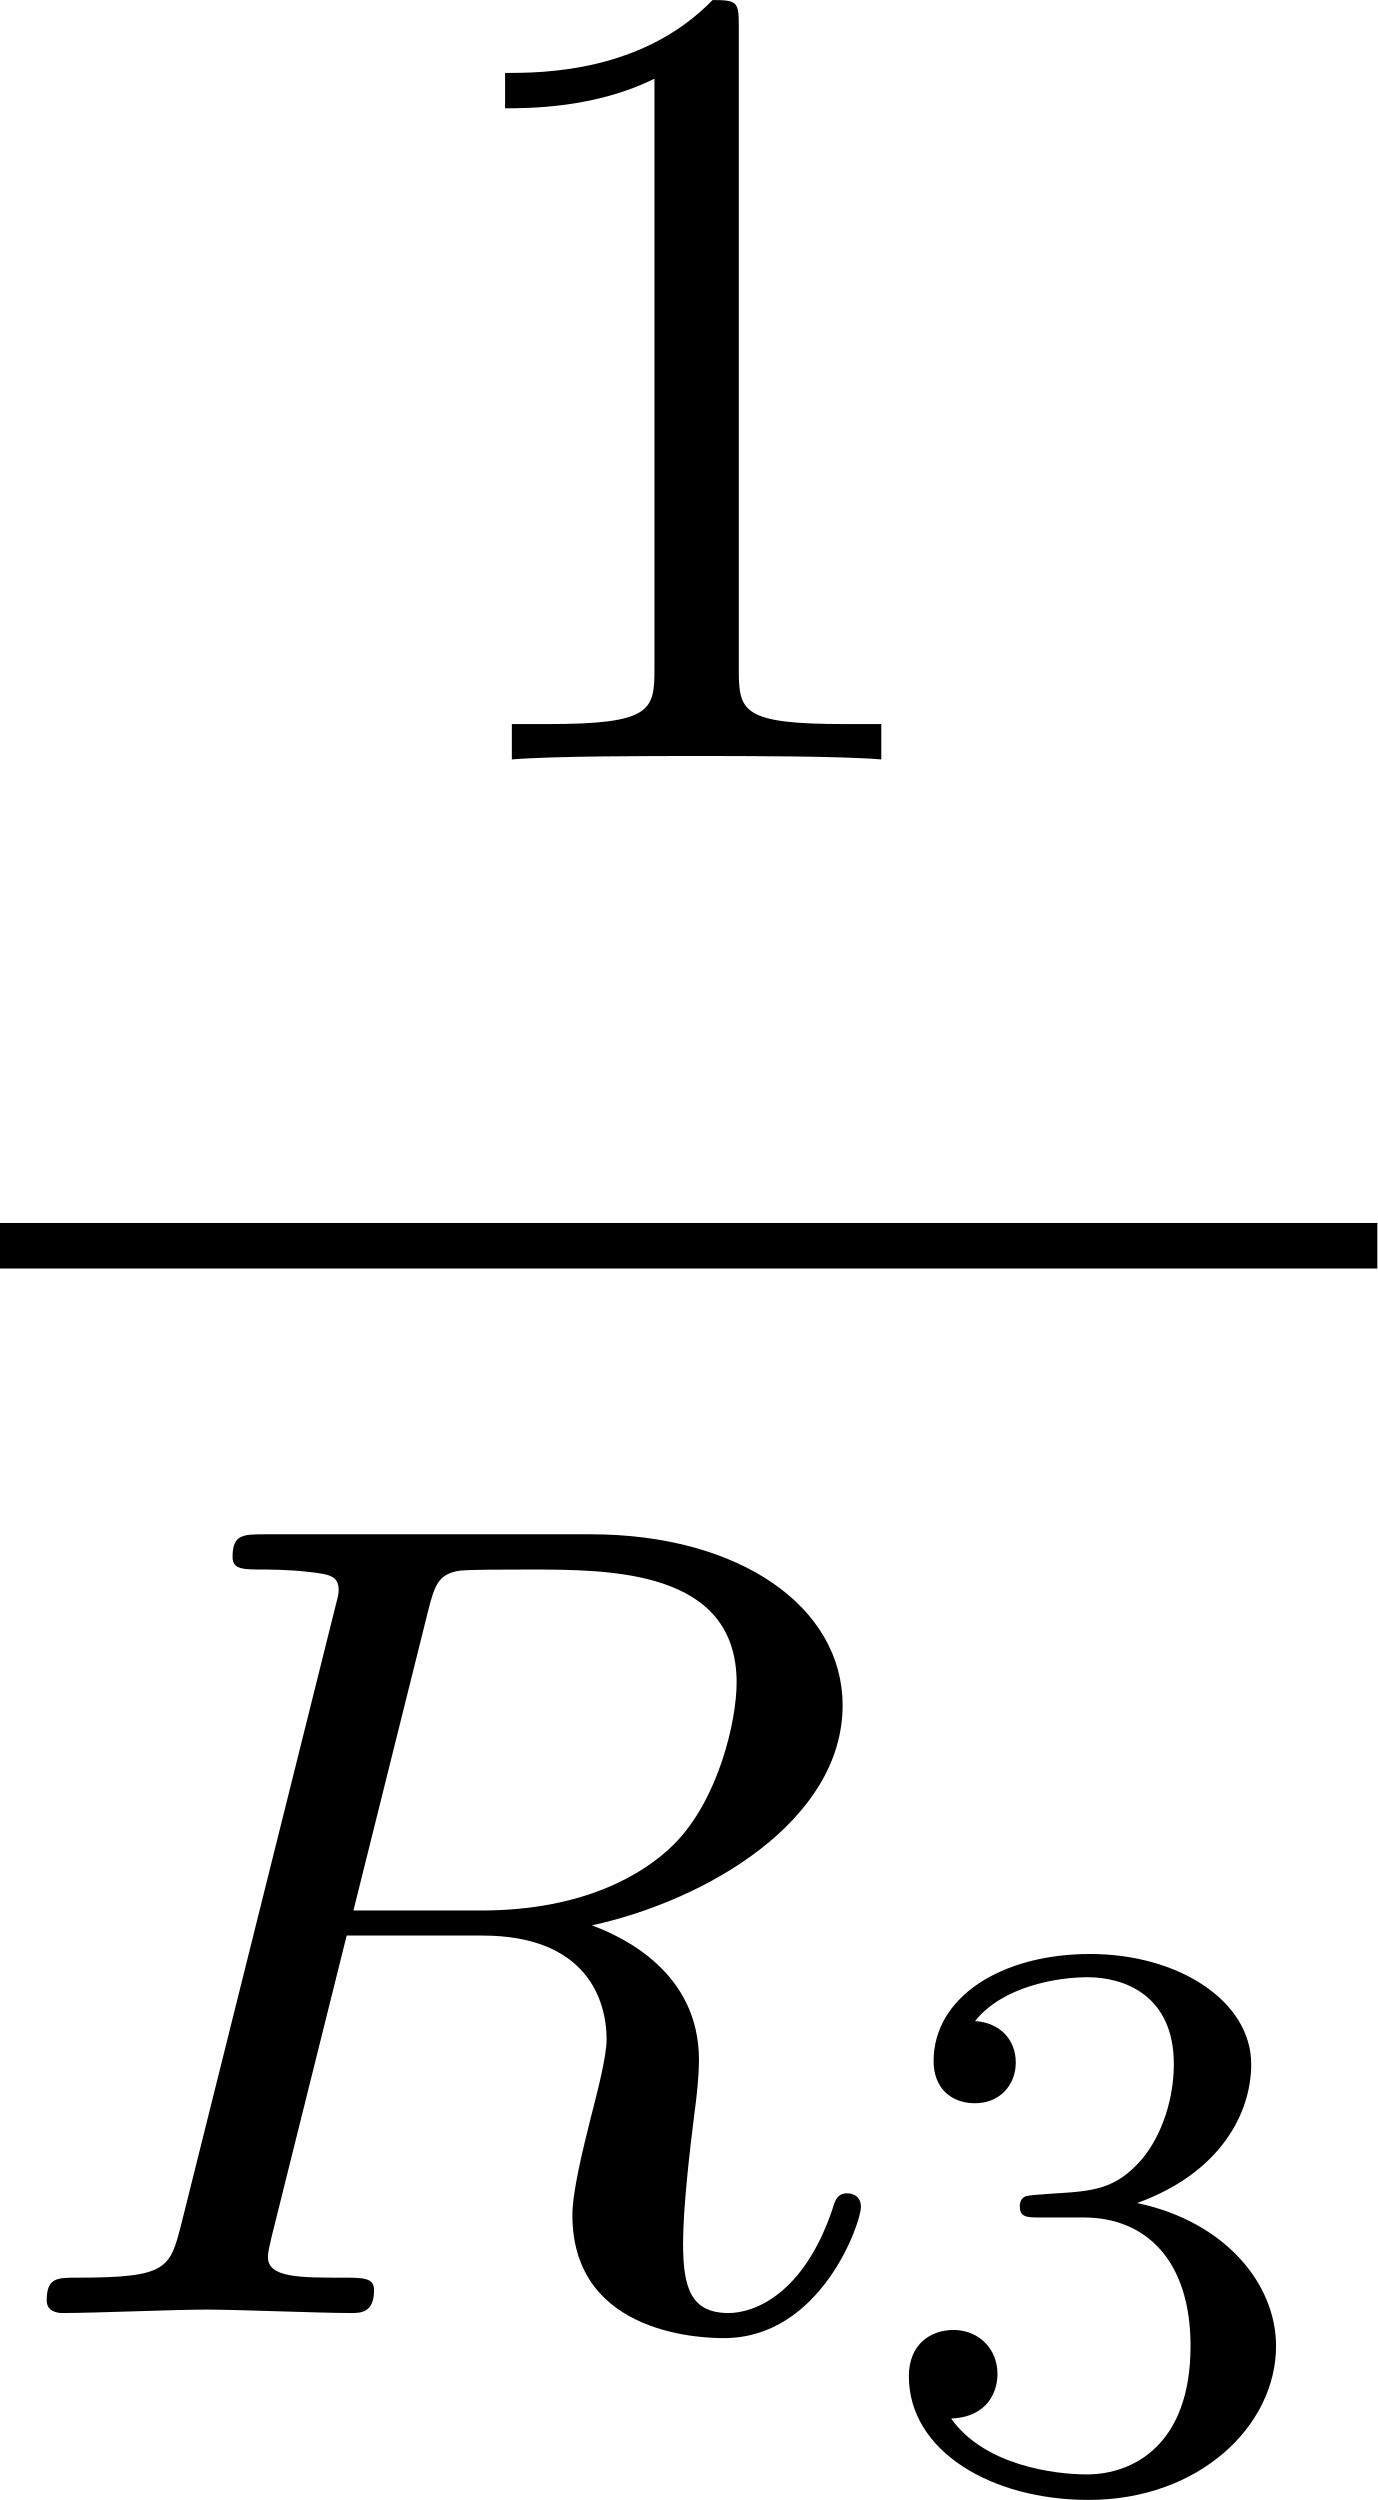
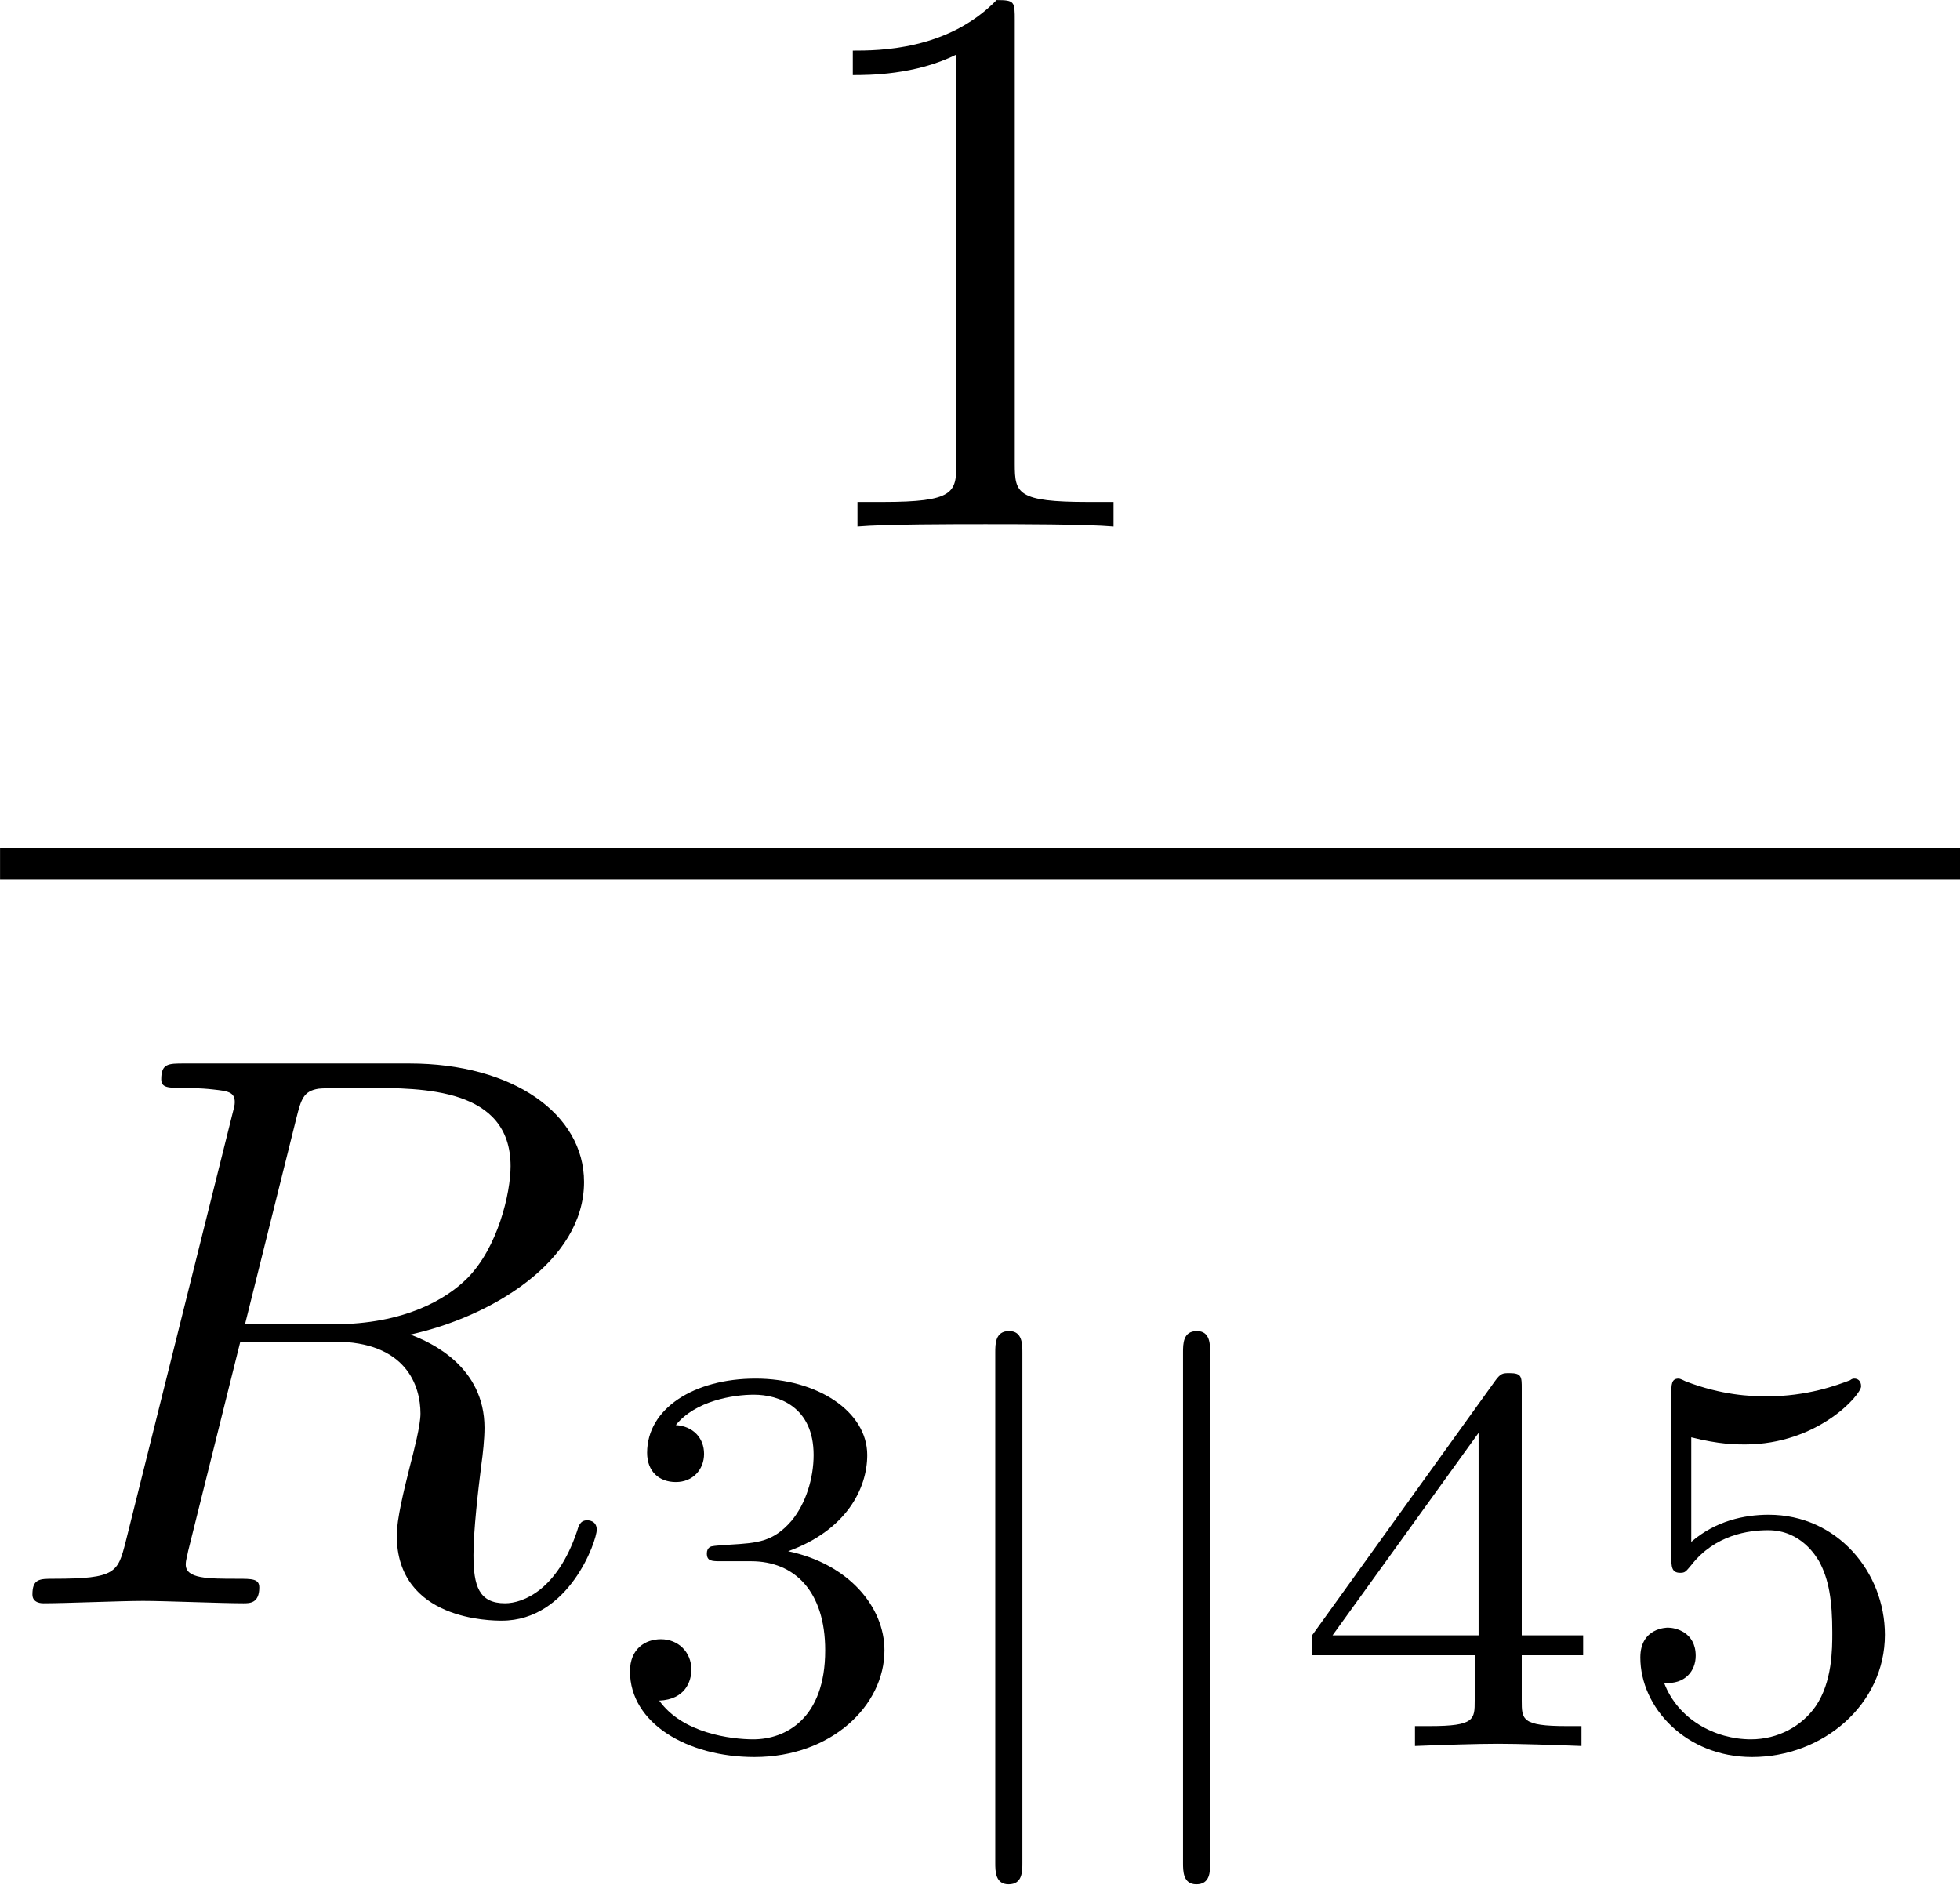
- <svg xmlns="http://www.w3.org/2000/svg" xmlns:xlink="http://www.w3.org/1999/xlink" version="1.1" width="16.847pt" height="30.58pt" viewBox="439.908 457.129 16.847 30.58">
+ <svg xmlns="http://www.w3.org/2000/svg" xmlns:xlink="http://www.w3.org/1999/xlink" version="1.1" width="34.592pt" height="33.252pt" viewBox="253.406 391.943 34.592 33.252">
  <defs>
-     <path id="g12-51" d="M1.904-2.329C2.448-2.329 2.838-1.953 2.838-1.206C2.838-.342 2.336-.084 1.932-.084C1.653-.084 1.039-.16 .746-.572C1.074-.586 1.151-.816 1.151-.962C1.151-1.186 .983-1.346 .767-1.346C.572-1.346 .377-1.227 .377-.941C.377-.286 1.102 .139 1.946 .139C2.915 .139 3.585-.509 3.585-1.206C3.585-1.75 3.138-2.294 2.371-2.455C3.103-2.72 3.368-3.243 3.368-3.668C3.368-4.219 2.734-4.631 1.96-4.631S.593-4.254 .593-3.696C.593-3.459 .746-3.327 .955-3.327C1.172-3.327 1.311-3.487 1.311-3.682C1.311-3.884 1.172-4.031 .955-4.045C1.2-4.352 1.681-4.428 1.939-4.428C2.253-4.428 2.692-4.275 2.692-3.668C2.692-3.375 2.594-3.055 2.413-2.838C2.183-2.573 1.988-2.559 1.639-2.538C1.465-2.525 1.451-2.525 1.416-2.518C1.402-2.518 1.346-2.504 1.346-2.427C1.346-2.329 1.409-2.329 1.527-2.329H1.904Z" />
-     <path id="g8-82" d="M3.736-6.117C3.796-6.356 3.826-6.456 4.015-6.486C4.105-6.496 4.423-6.496 4.623-6.496C5.33-6.496 6.436-6.496 6.436-5.509C6.436-5.171 6.276-4.483 5.888-4.095C5.629-3.836 5.101-3.517 4.204-3.517H3.088L3.736-6.117ZM5.171-3.387C6.177-3.606 7.362-4.304 7.362-5.31C7.362-6.167 6.466-6.804 5.161-6.804H2.321C2.122-6.804 2.032-6.804 2.032-6.605C2.032-6.496 2.122-6.496 2.311-6.496C2.331-6.496 2.521-6.496 2.69-6.476C2.869-6.456 2.959-6.446 2.959-6.316C2.959-6.276 2.949-6.247 2.919-6.127L1.584-.777C1.484-.389 1.465-.309 .677-.309C.498-.309 .408-.309 .408-.11C.408 0 .528 0 .548 0C.827 0 1.524-.03 1.803-.03S2.79 0 3.068 0C3.148 0 3.268 0 3.268-.199C3.268-.309 3.178-.309 2.989-.309C2.62-.309 2.341-.309 2.341-.488C2.341-.548 2.361-.598 2.371-.658L3.029-3.298H4.214C5.121-3.298 5.3-2.74 5.3-2.391C5.3-2.242 5.22-1.933 5.161-1.704C5.091-1.425 5.001-1.056 5.001-.857C5.001 .219 6.197 .219 6.326 .219C7.173 .219 7.522-.787 7.522-.927C7.522-1.046 7.412-1.046 7.402-1.046C7.313-1.046 7.293-.976 7.273-.907C7.024-.169 6.595 0 6.366 0C6.037 0 5.968-.219 5.968-.608C5.968-.917 6.027-1.425 6.067-1.743C6.087-1.883 6.107-2.072 6.107-2.212C6.107-2.979 5.44-3.288 5.171-3.387Z" />
-     <path id="g11-49" d="M2.929-6.376C2.929-6.615 2.929-6.635 2.7-6.635C2.082-5.998 1.205-5.998 .887-5.998V-5.689C1.086-5.689 1.674-5.689 2.192-5.948V-.787C2.192-.428 2.162-.309 1.265-.309H.946V0C1.295-.03 2.162-.03 2.56-.03S3.826-.03 4.174 0V-.309H3.856C2.959-.309 2.929-.418 2.929-.787V-6.376Z" />
+     <path id="g13-106" d="M1.353-4.958C1.353-5.063 1.353-5.23 1.186-5.23C1.011-5.23 1.011-5.07 1.011-4.958V1.471C1.011 1.576 1.011 1.743 1.179 1.743C1.353 1.743 1.353 1.583 1.353 1.471V-4.958Z" />
+     <path id="g18-51" d="M1.904-2.329C2.448-2.329 2.838-1.953 2.838-1.206C2.838-.342 2.336-.084 1.932-.084C1.653-.084 1.039-.16 .746-.572C1.074-.586 1.151-.816 1.151-.962C1.151-1.186 .983-1.346 .767-1.346C.572-1.346 .377-1.227 .377-.941C.377-.286 1.102 .139 1.946 .139C2.915 .139 3.585-.509 3.585-1.206C3.585-1.75 3.138-2.294 2.371-2.455C3.103-2.72 3.368-3.243 3.368-3.668C3.368-4.219 2.734-4.631 1.96-4.631S.593-4.254 .593-3.696C.593-3.459 .746-3.327 .955-3.327C1.172-3.327 1.311-3.487 1.311-3.682C1.311-3.884 1.172-4.031 .955-4.045C1.2-4.352 1.681-4.428 1.939-4.428C2.253-4.428 2.692-4.275 2.692-3.668C2.692-3.375 2.594-3.055 2.413-2.838C2.183-2.573 1.988-2.559 1.639-2.538C1.465-2.525 1.451-2.525 1.416-2.518C1.402-2.518 1.346-2.504 1.346-2.427C1.346-2.329 1.409-2.329 1.527-2.329H1.904Z" />
+     <path id="g18-52" d="M3.689-1.144V-1.395H2.915V-4.505C2.915-4.652 2.915-4.7 2.762-4.7C2.678-4.7 2.65-4.7 2.58-4.603L.272-1.395V-1.144H2.322V-.572C2.322-.335 2.322-.251 1.757-.251H1.569V0C1.918-.014 2.364-.028 2.615-.028C2.873-.028 3.32-.014 3.668 0V-.251H3.48C2.915-.251 2.915-.335 2.915-.572V-1.144H3.689ZM2.371-3.947V-1.395H.53L2.371-3.947Z" />
+     <path id="g18-53" d="M1.081-3.891C1.437-3.801 1.646-3.801 1.757-3.801C2.678-3.801 3.222-4.428 3.222-4.533C3.222-4.61 3.173-4.631 3.138-4.631C3.124-4.631 3.11-4.631 3.082-4.61C2.915-4.547 2.545-4.407 2.029-4.407C1.834-4.407 1.465-4.421 1.011-4.596C.941-4.631 .928-4.631 .921-4.631C.83-4.631 .83-4.554 .83-4.442V-2.385C.83-2.267 .83-2.183 .941-2.183C1.004-2.183 1.011-2.197 1.081-2.28C1.381-2.664 1.806-2.72 2.05-2.72C2.469-2.72 2.657-2.385 2.692-2.329C2.817-2.099 2.859-1.834 2.859-1.43C2.859-1.22 2.859-.809 2.65-.502C2.476-.251 2.176-.084 1.834-.084C1.381-.084 .914-.335 .739-.795C1.004-.774 1.137-.948 1.137-1.137C1.137-1.437 .879-1.492 .788-1.492C.774-1.492 .439-1.492 .439-1.116C.439-.488 1.011 .139 1.848 .139C2.741 .139 3.522-.523 3.522-1.402C3.522-2.19 2.922-2.915 2.057-2.915C1.75-2.915 1.388-2.838 1.081-2.573V-3.891Z" />
+     <path id="g14-82" d="M3.736-6.117C3.796-6.356 3.826-6.456 4.015-6.486C4.105-6.496 4.423-6.496 4.623-6.496C5.33-6.496 6.436-6.496 6.436-5.509C6.436-5.171 6.276-4.483 5.888-4.095C5.629-3.836 5.101-3.517 4.204-3.517H3.088L3.736-6.117ZM5.171-3.387C6.177-3.606 7.362-4.304 7.362-5.31C7.362-6.167 6.466-6.804 5.161-6.804H2.321C2.122-6.804 2.032-6.804 2.032-6.605C2.032-6.496 2.122-6.496 2.311-6.496C2.331-6.496 2.521-6.496 2.69-6.476C2.869-6.456 2.959-6.446 2.959-6.316C2.959-6.276 2.949-6.247 2.919-6.127L1.584-.777C1.484-.389 1.465-.309 .677-.309C.498-.309 .408-.309 .408-.11C.408 0 .528 0 .548 0C.827 0 1.524-.03 1.803-.03S2.79 0 3.068 0C3.148 0 3.268 0 3.268-.199C3.268-.309 3.178-.309 2.989-.309C2.62-.309 2.341-.309 2.341-.488C2.341-.548 2.361-.598 2.371-.658L3.029-3.298H4.214C5.121-3.298 5.3-2.74 5.3-2.391C5.3-2.242 5.22-1.933 5.161-1.704C5.091-1.425 5.001-1.056 5.001-.857C5.001 .219 6.197 .219 6.326 .219C7.173 .219 7.522-.787 7.522-.927C7.522-1.046 7.412-1.046 7.402-1.046C7.313-1.046 7.293-.976 7.273-.907C7.024-.169 6.595 0 6.366 0C6.037 0 5.968-.219 5.968-.608C5.968-.917 6.027-1.425 6.067-1.743C6.087-1.883 6.107-2.072 6.107-2.212C6.107-2.979 5.44-3.288 5.171-3.387Z" />
+     <path id="g17-49" d="M2.929-6.376C2.929-6.615 2.929-6.635 2.7-6.635C2.082-5.998 1.205-5.998 .887-5.998V-5.689C1.086-5.689 1.674-5.689 2.192-5.948V-.787C2.192-.428 2.162-.309 1.265-.309H.946V0C1.295-.03 2.162-.03 2.56-.03S3.826-.03 4.174 0V-.309H3.856C2.959-.309 2.929-.418 2.929-.787V-6.376Z" />
  </defs>
  <g id="page1" transform="matrix(1.4 0 0 1.4 0 0)">
-     <use x="317.746" y="333.156" xlink:href="#g11-49" />
-     <rect x="314.22" y="337.206" height=".398" width="12.034" />
-     <use x="314.22" y="346.73" xlink:href="#g8-82" />
-     <use x="321.784" y="348.224" xlink:href="#g12-51" />
+     <use x="190.868" y="286.595" xlink:href="#g17-49" />
+     <rect x="181.005" y="290.645" height=".398" width="24.709" />
+     <use x="181.005" y="300.168" xlink:href="#g14-82" />
+     <use x="188.569" y="301.967" xlink:href="#g18-51" />
+     <use x="192.54" y="301.967" xlink:href="#g13-106" />
+     <use x="194.907" y="301.967" xlink:href="#g13-106" />
+     <use x="197.273" y="301.967" xlink:href="#g18-52" />
+     <use x="201.244" y="301.967" xlink:href="#g18-53" />
  </g>
</svg>
